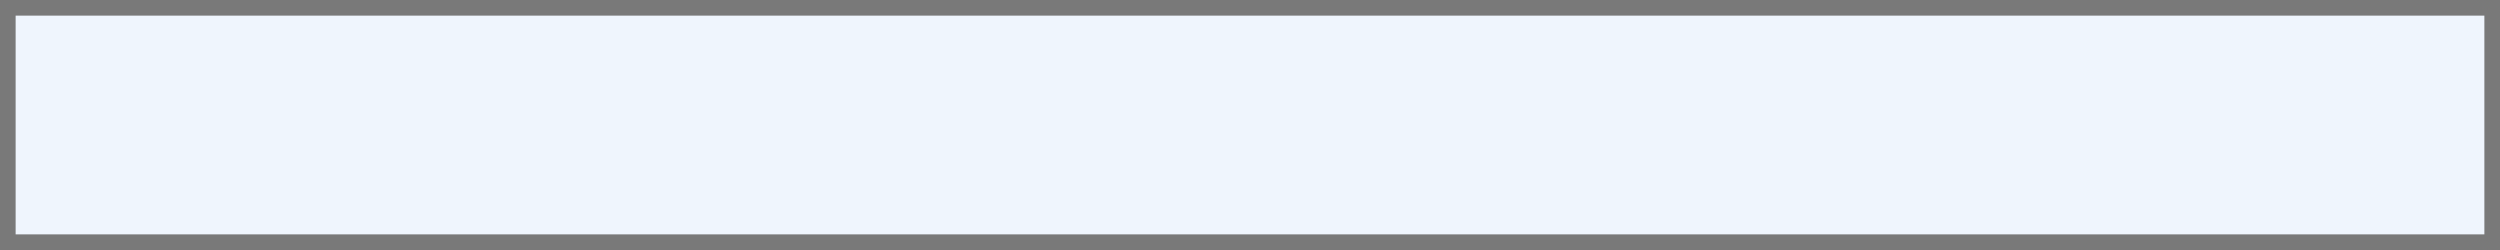
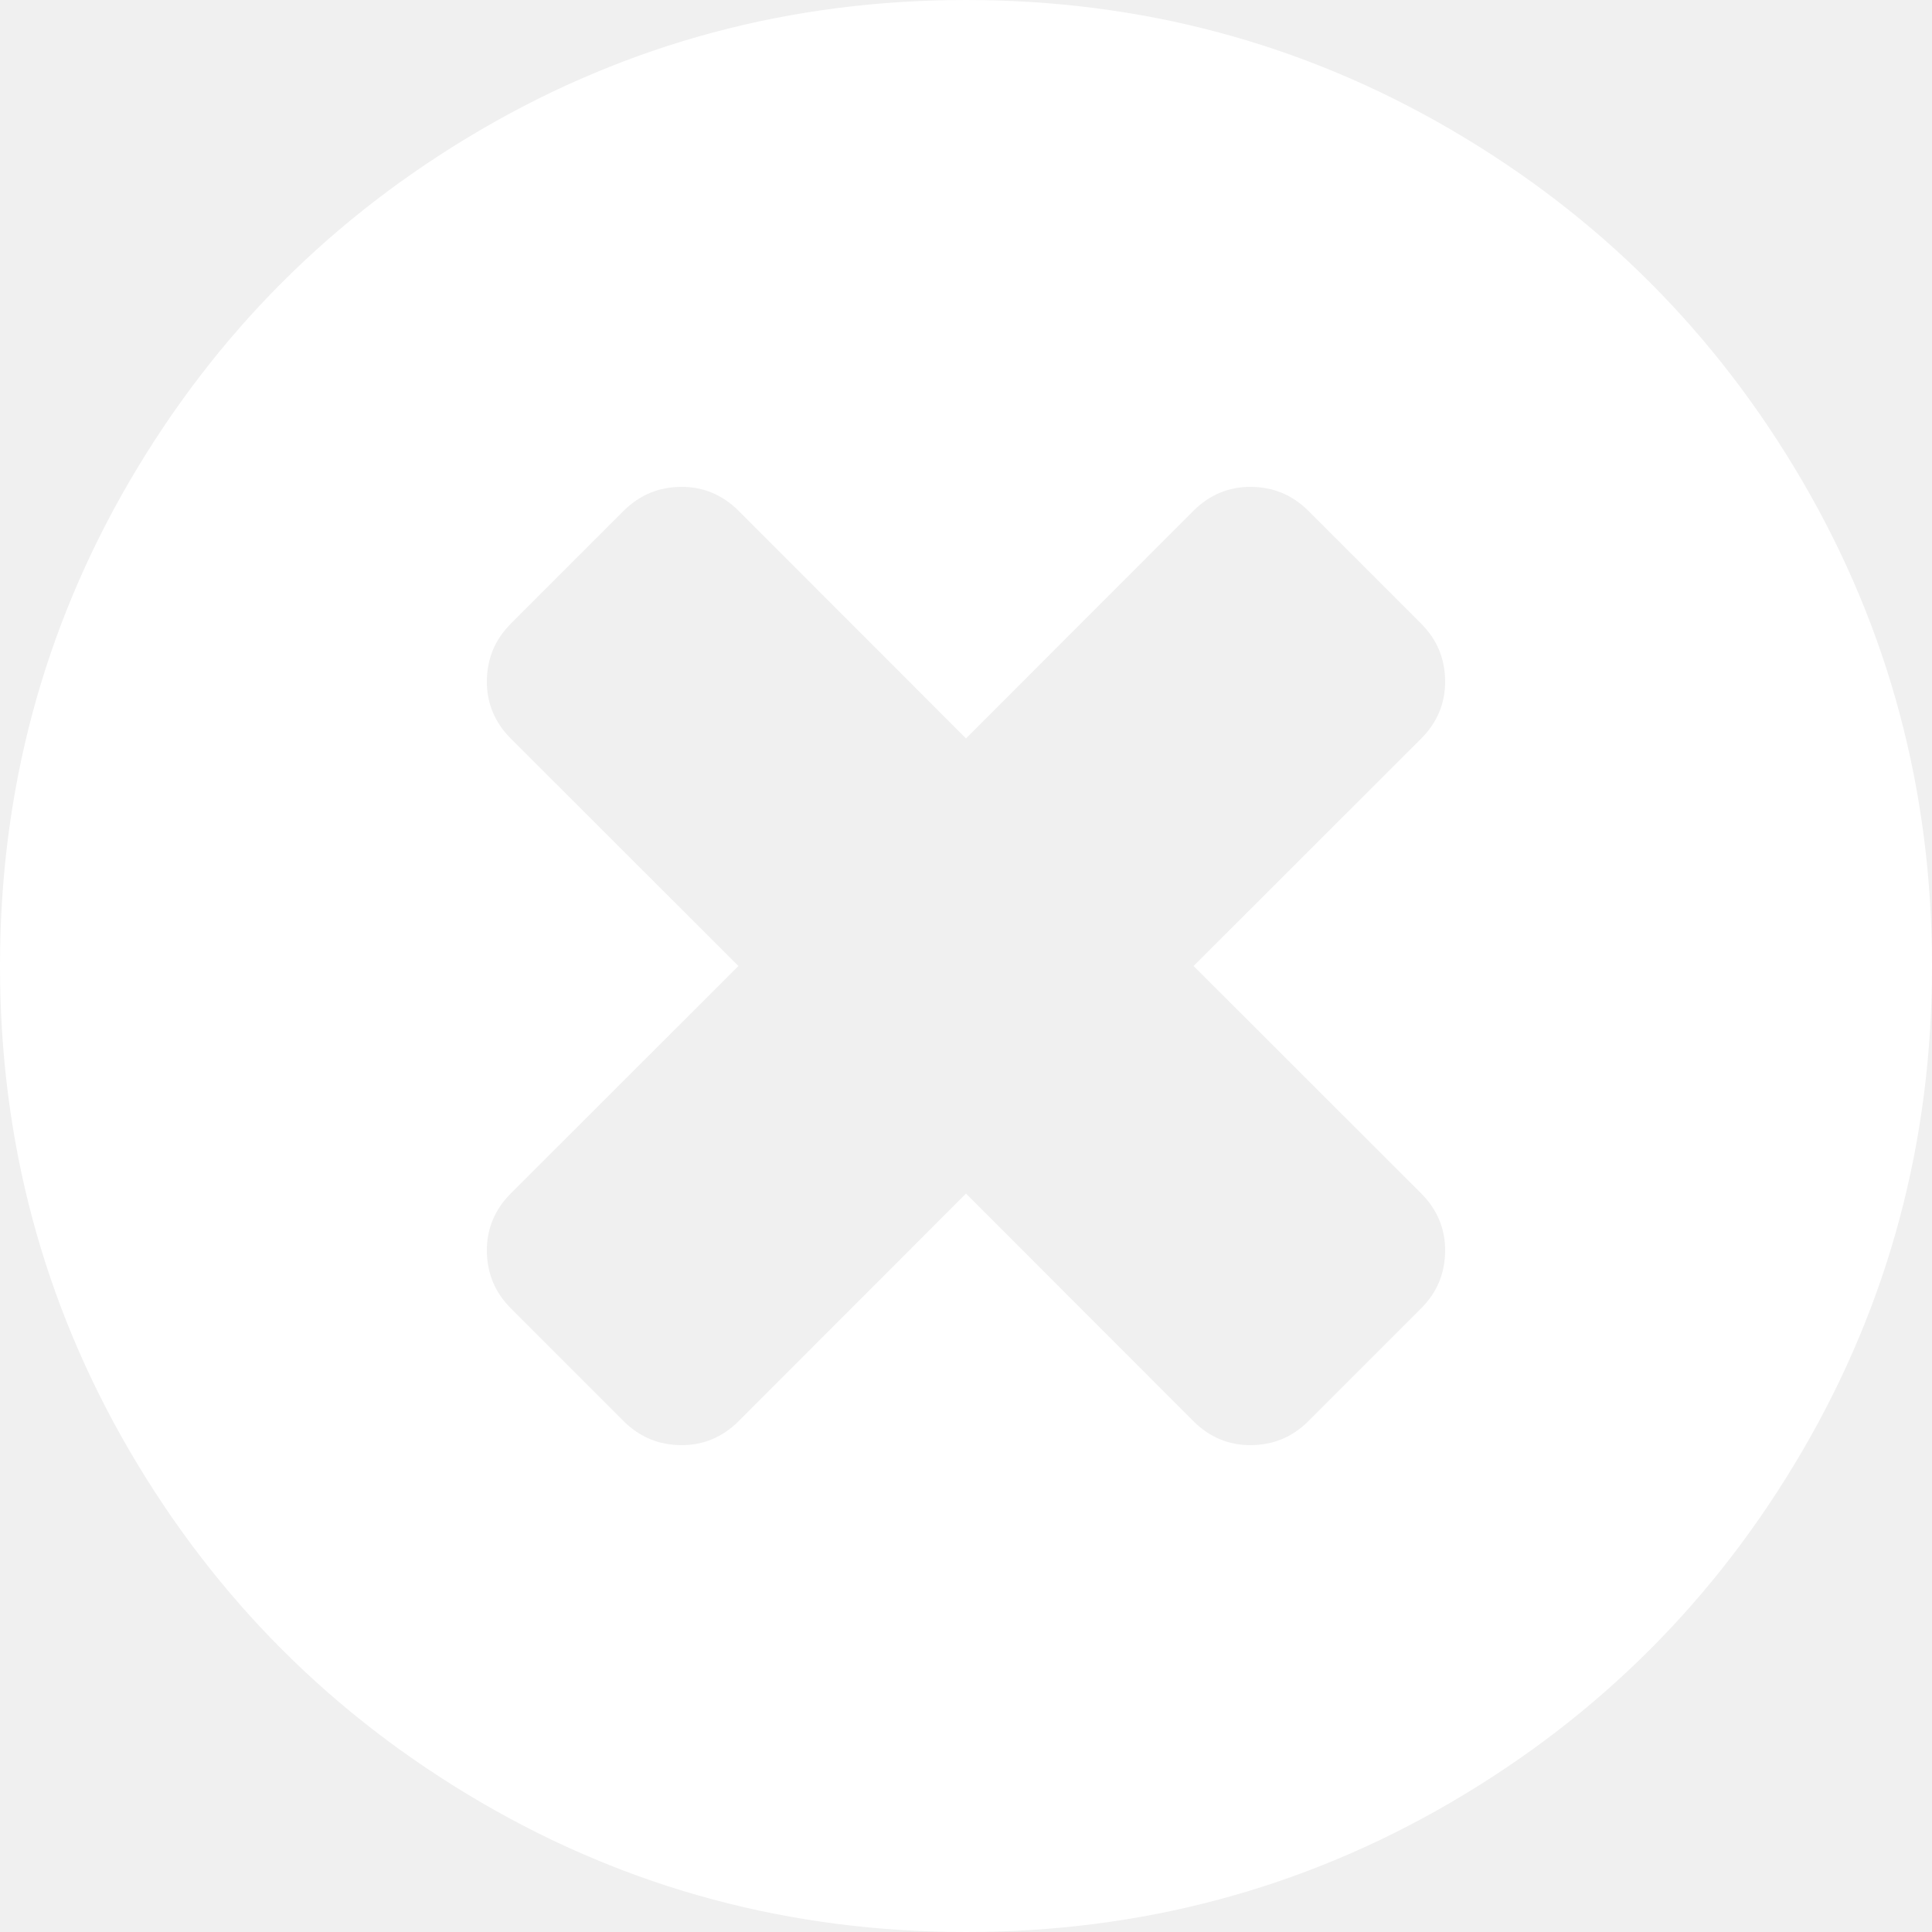
- <svg xmlns="http://www.w3.org/2000/svg" version="1.1" width="160px" height="16px">
-   <defs>
-     <mask fill="white" id="clip2">
-       <path d="M 0 16  L 0 0  L 33 0  L 160 0  L 160 16  L 35 16  L 27 16  L 19 16  L 0 16  Z " fill-rule="evenodd" />
-     </mask>
-   </defs>
-   <g transform="matrix(1 0 0 1 -186 -541 )">
-     <path d="M 0 16  L 0 0  L 33 0  L 160 0  L 160 16  L 35 16  L 27 16  L 19 16  L 0 16  Z " fill-rule="nonzero" fill="#eff5fd" stroke="none" transform="matrix(1 0 0 1 186 541 )" />
-     <path d="M 0 16  L 0 0  L 33 0  L 160 0  L 160 16  L 35 16  L 27 16  L 19 16  L 0 16  Z " stroke-width="2" stroke="#797979" fill="none" transform="matrix(1 0 0 1 186 541 )" mask="url(#clip2)" />
+ <svg xmlns="http://www.w3.org/2000/svg" version="1.1" width="10px" height="10px">
+   <g transform="matrix(1 0 0 1 -167 -425 )">
+     <path d="M 7.357 6.771  C 7.439 6.688  7.48 6.589  7.48 6.471  C 7.48 6.359  7.439 6.261  7.357 6.178  L 6.178 5  L 7.357 3.822  C 7.439 3.739  7.48 3.641  7.48 3.529  C 7.48 3.411  7.439 3.312  7.357 3.229  L 6.771 2.643  C 6.688 2.561  6.589 2.52  6.471 2.52  C 6.359 2.52  6.261 2.561  6.178 2.643  L 5 3.822  L 3.822 2.643  C 3.739 2.561  3.641 2.52  3.529 2.52  C 3.411 2.52  3.312 2.561  3.229 2.643  L 2.643 3.229  C 2.561 3.312  2.52 3.411  2.52 3.529  C 2.52 3.641  2.561 3.739  2.643 3.822  L 3.822 5  L 2.643 6.178  C 2.561 6.261  2.52 6.359  2.52 6.471  C 2.52 6.589  2.561 6.688  2.643 6.771  L 3.229 7.357  C 3.312 7.439  3.411 7.48  3.529 7.48  C 3.641 7.48  3.739 7.439  3.822 7.357  L 5 6.178  L 6.178 7.357  C 6.261 7.439  6.359 7.48  6.471 7.48  C 6.589 7.48  6.688 7.439  6.771 7.357  L 7.357 6.771  Z M 9.329 2.49  C 9.776 3.256  10 4.093  10 5  C 10 5.907  9.776 6.744  9.329 7.51  C 8.882 8.276  8.276 8.882  7.51 9.329  C 6.744 9.776  5.907 10  5 10  C 4.093 10  3.256 9.776  2.49 9.329  C 1.724 8.882  1.118 8.276  0.671 7.51  C 0.224 6.744  0 5.907  0 5  C 0 4.093  0.224 3.256  0.671 2.49  C 1.118 1.724  1.724 1.118  2.49 0.671  C 3.256 0.224  4.093 0  5 0  C 5.907 0  6.744 0.224  7.51 0.671  C 8.276 1.118  8.882 1.724  9.329 2.49  Z " fill-rule="nonzero" fill="#ffffff" stroke="none" transform="matrix(1 0 0 1 167 425 )" />
  </g>
</svg>
